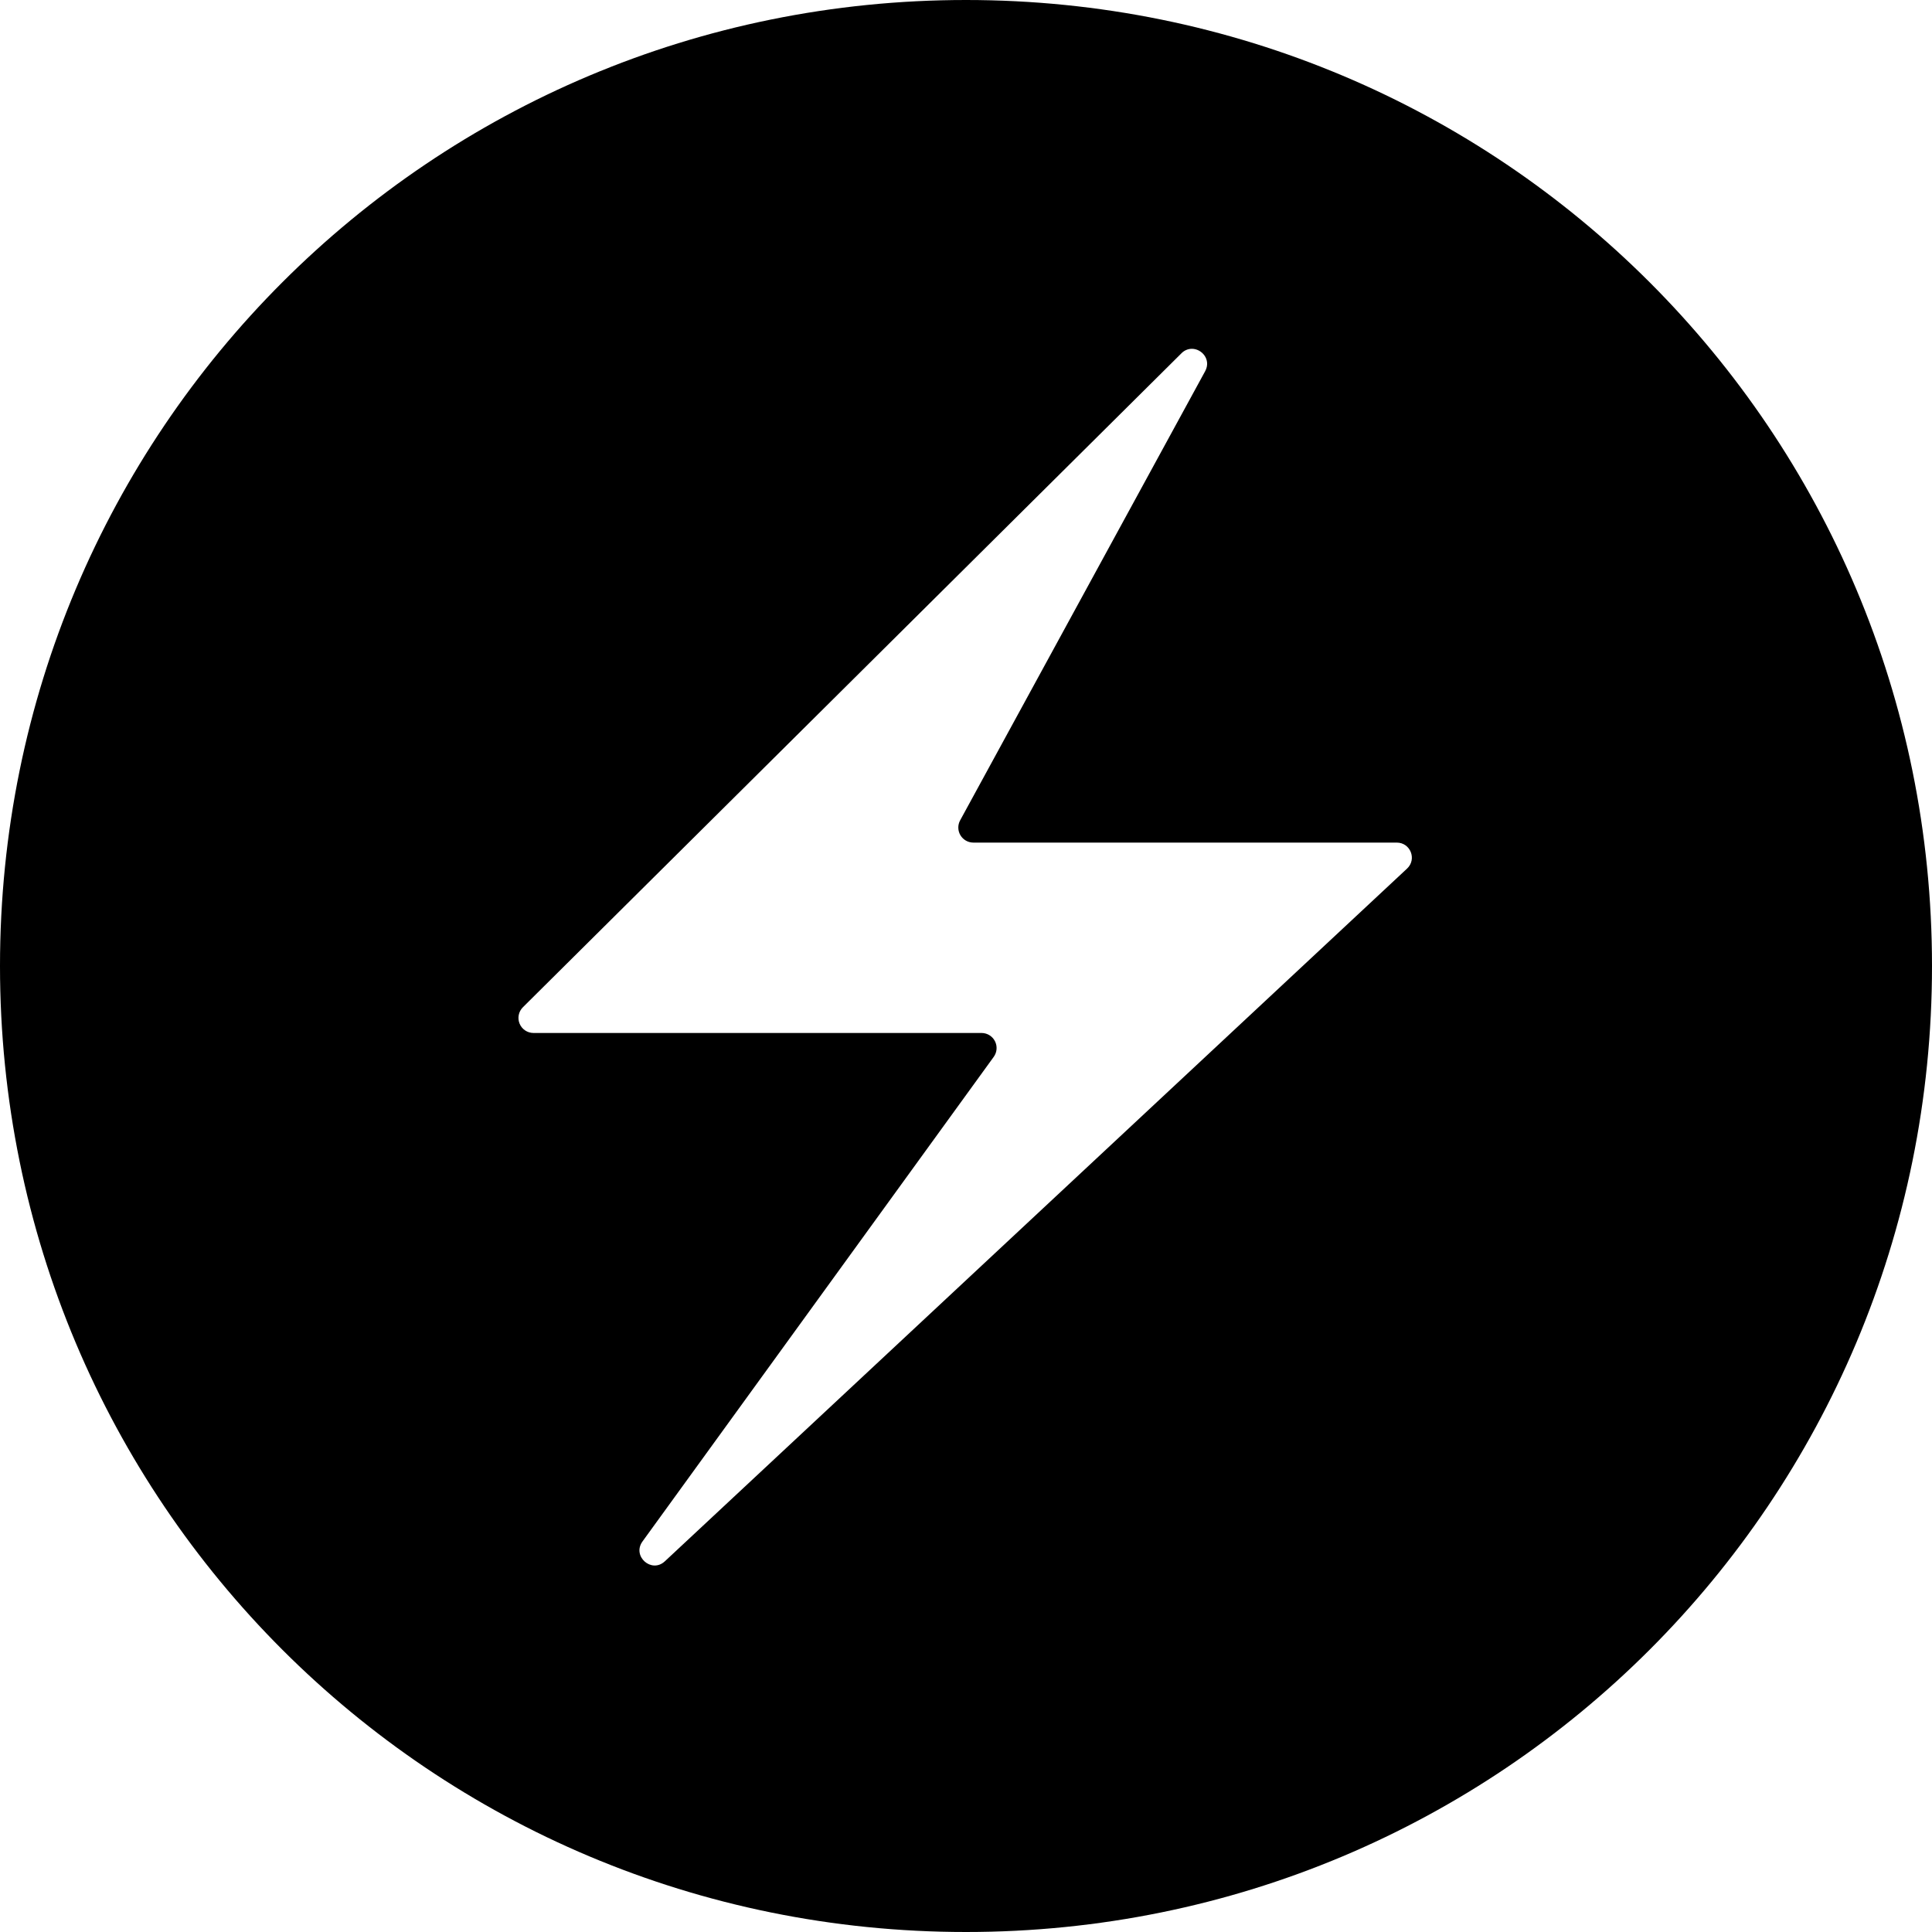
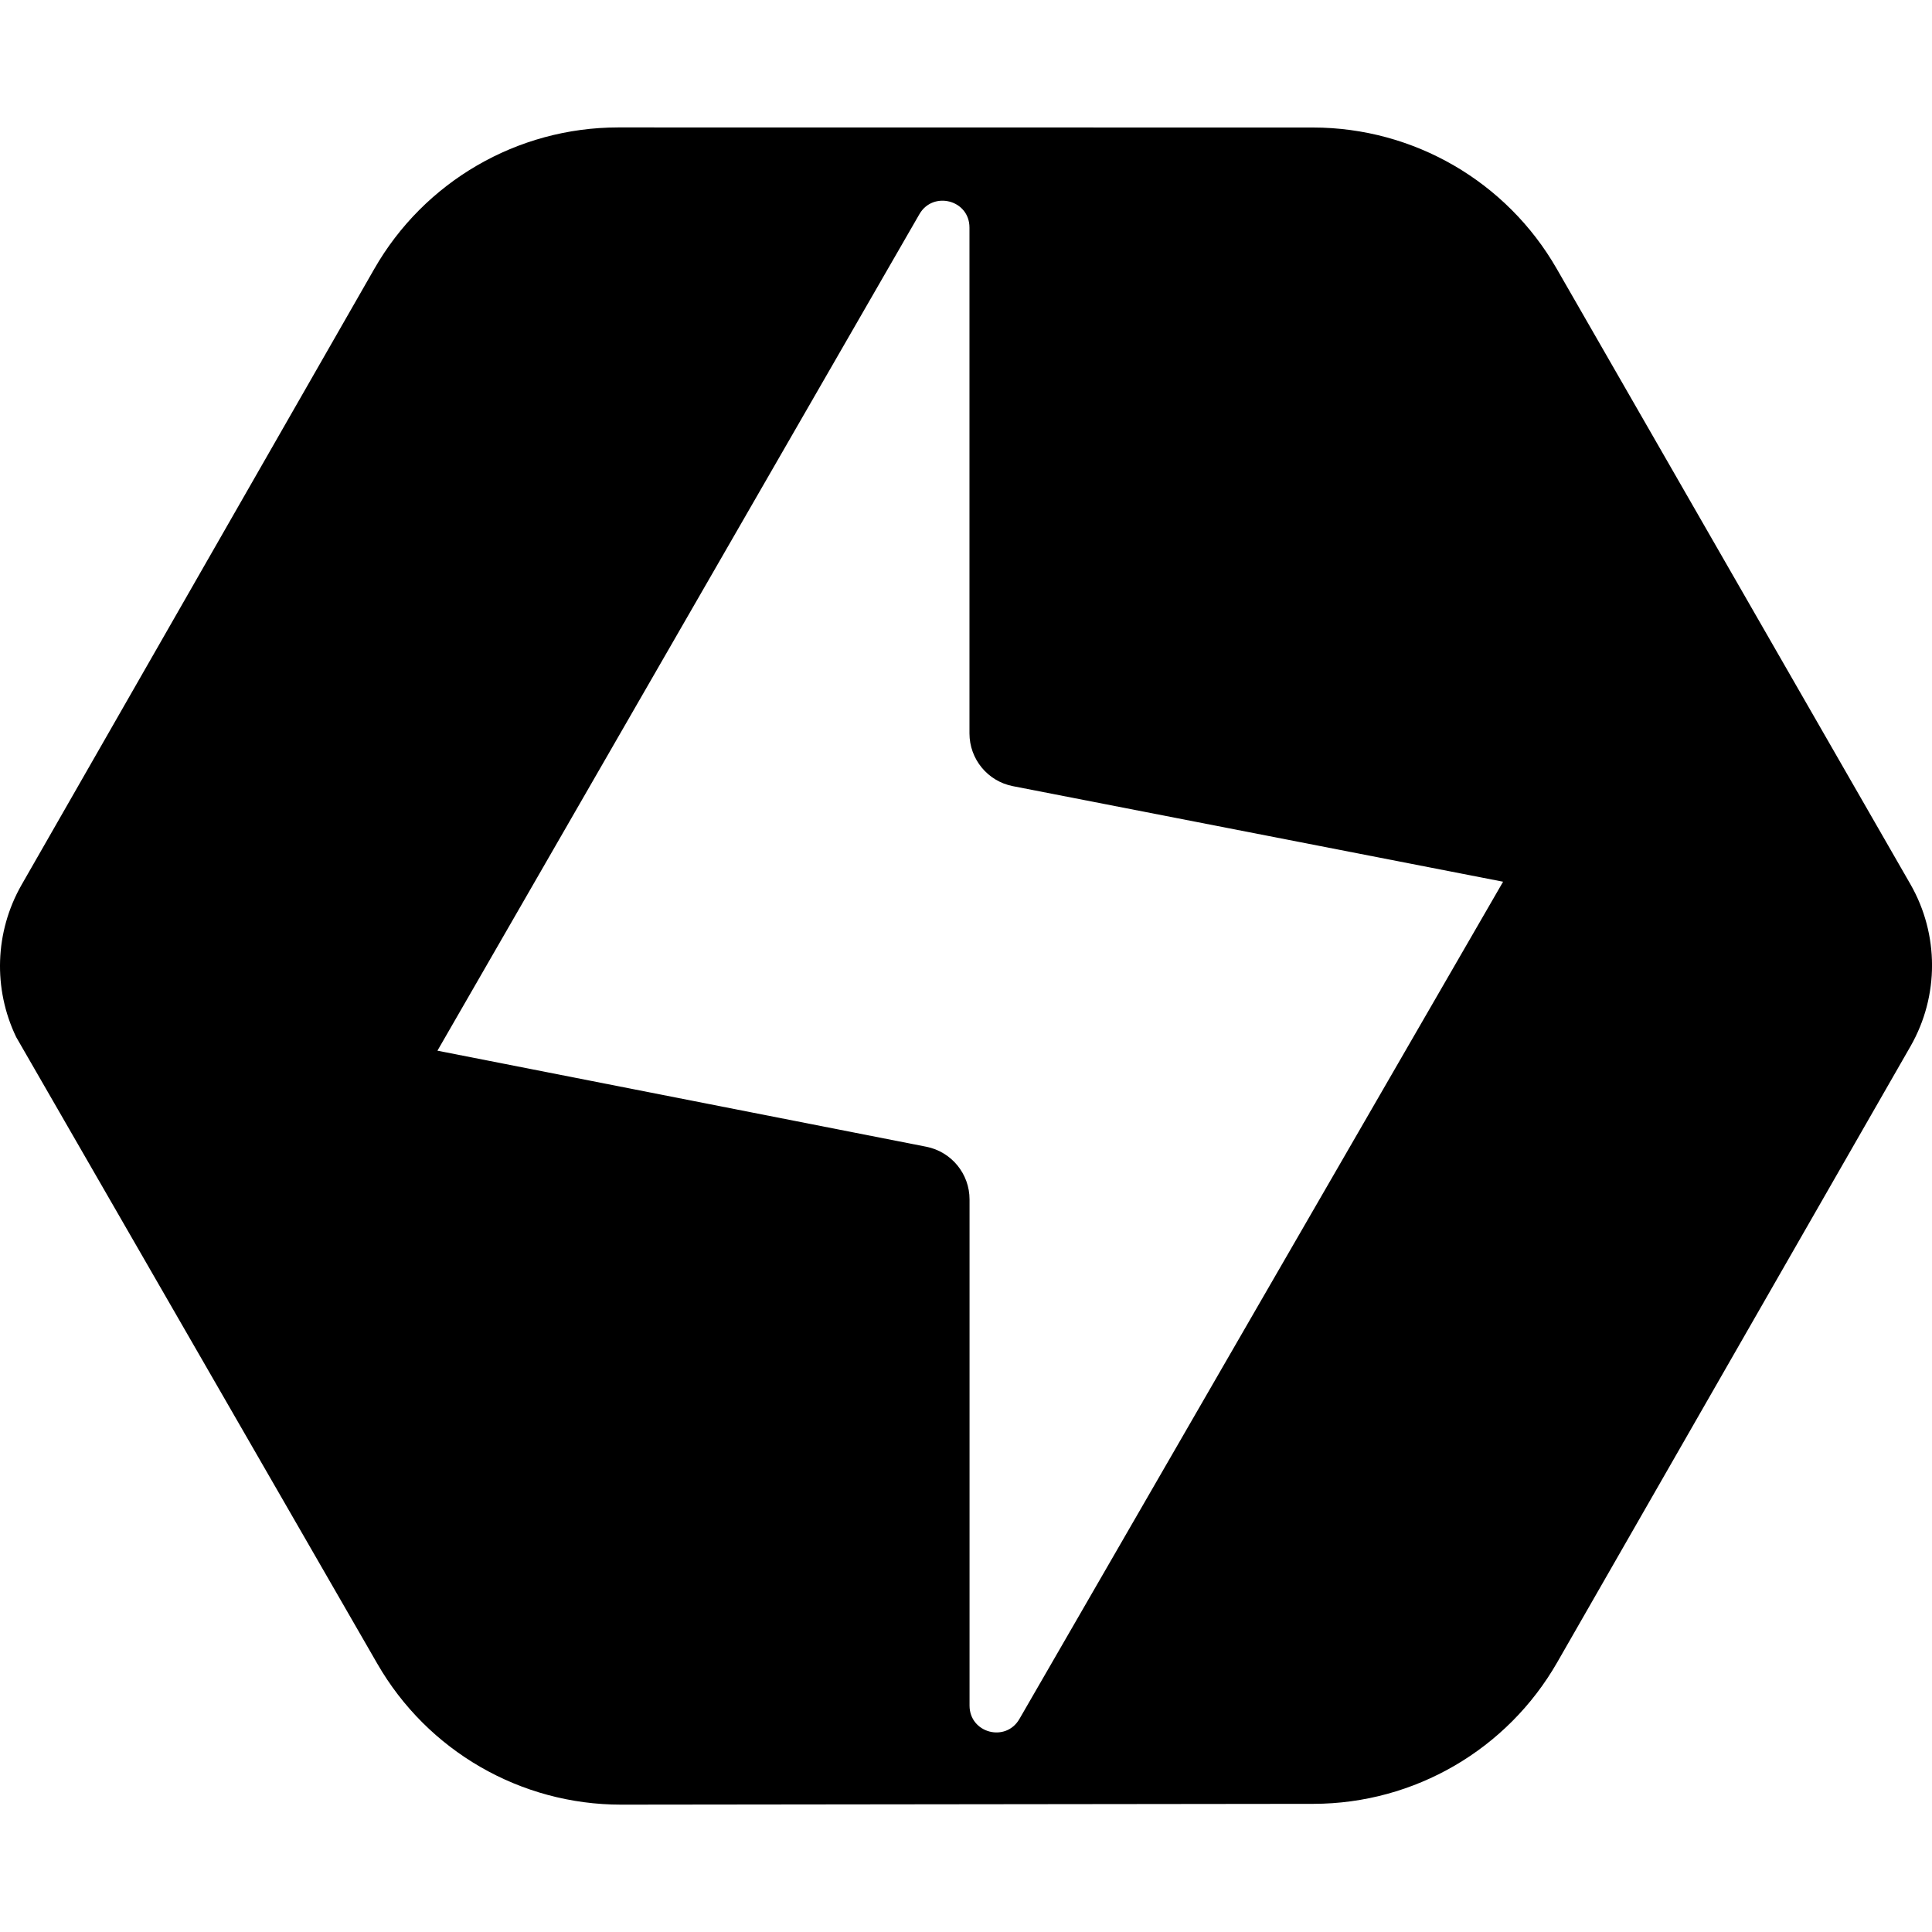
<svg xmlns="http://www.w3.org/2000/svg" role="img" viewBox="0 0 24 24">
-   <path d="M12 0C5.352 0 0 5.352 0 12s5.352 12 12 12 12-5.352 12-12S18.648 0 12 0zm2.8 4.333c.13-.004.248.136.171.278l-3.044 5.58a.187.187 0 00.164.276h5.26c.17 0 .252.207.128.323l-9.22 8.605c-.165.154-.41-.063-.278-.246l4.364-6.021a.187.187 0 00-.151-.296H6.627a.187.187 0 01-.131-.32l8.18-8.123a.182.182 0 01.125-.056z" />
+   <path d="M7.678 1.583a3.492 3.492 0 0 0-3.03 1.76L.265 10.997a2.035 2.035 0 0 0-.064 1.886l4.486 7.784a3.493 3.493 0 0 0 3.03 1.751l8.602-.01a3.495 3.495 0 0 0 3.026-1.759l4.39-7.655a2.025 2.025 0 0 0-.002-2.008L19.339 3.34a3.494 3.494 0 0 0-3.028-1.756Zm4.365 1.244V9.11c0 .32.226.595.54.656l6.089 1.187c-2.005 3.466-4.006 6.934-6.008 10.4-.17.296-.62.176-.62-.166v-6.286a.667.667 0 0 0-.538-.656l-6.072-1.193 5.988-10.393c.168-.29.621-.178.621.168z" />
</svg>
